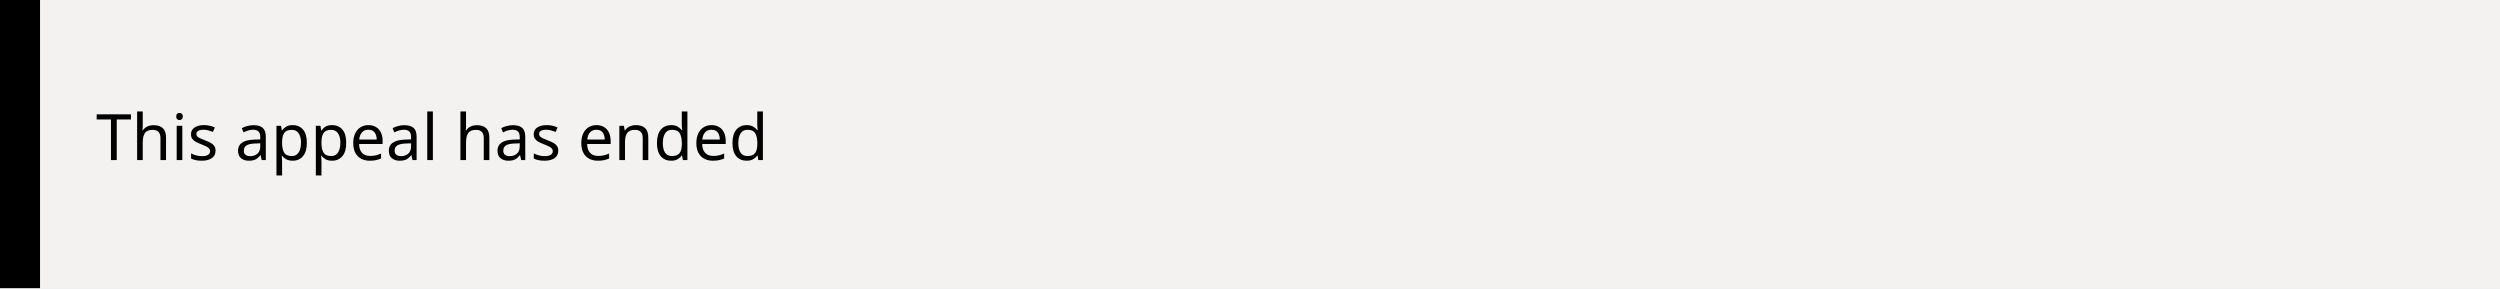
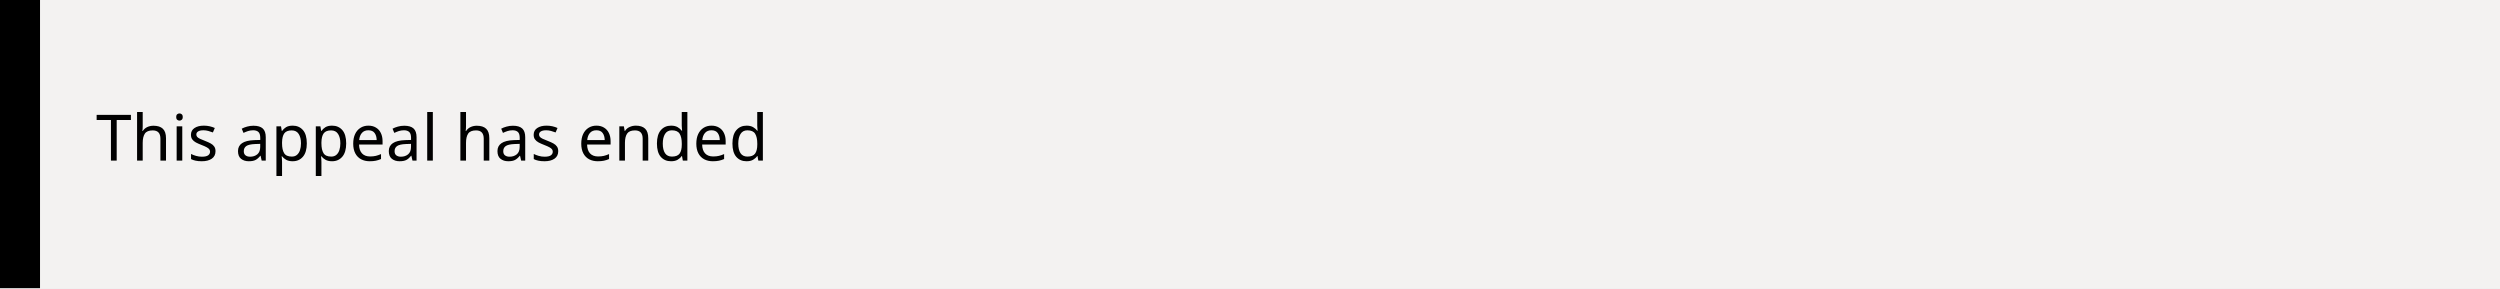
<svg xmlns="http://www.w3.org/2000/svg" version="1.1" id="Layer_1" x="0px" y="0px" width="937px" height="108px" viewBox="0 0 937 108" style="enable-background:new 0 0 937 108;" xml:space="preserve">
  <style type="text/css">
- 	.st0{fill-rule:evenodd;clip-rule:evenodd;fill:#F3F2F1;}
- 	.st1{fill:none;stroke:#008242;stroke-width:3;stroke-miterlimit:10;}
- 	.st2{fill:#008242;}
- 	.st3{fill:#FFFFFF;}
- 	.st4{fill:none;stroke:#FFFFFF;stroke-width:4;stroke-miterlimit:10;}
- 	.st5{fill:#F3F2F1;}
+ 	.st0{fill:#F3F2F1;}
+ 	.st1{fill-rule:evenodd;clip-rule:evenodd;fill:#F3F2F1;}
+ 	.st2{fill:none;stroke:#008242;stroke-width:3;stroke-miterlimit:10;}
+ 	.st3{fill:#008242;}
+ 	.st4{fill:#FFFFFF;}
+ 	.st5{fill:none;stroke:#FFFFFF;stroke-width:4;stroke-miterlimit:10;}
	.st6{fill:#1D70B8;}
	.st7{fill:#F8F8F8;}
	.st8{fill:#FFFFFF;stroke:#979797;stroke-width:3;}
	.st9{fill:#D7D7D7;}
	.st10{fill:none;stroke:#979797;}
	.st11{fill:none;stroke:#979797;stroke-linecap:square;}
	.st12{fill:#C9E1F1;}
	.st13{fill:#FFFFFF;stroke:#000000;stroke-width:3;}
	.st14{fill:none;stroke:#FF0000;stroke-width:2;}
	.st15{fill:#9B9B9B;}
	.st16{fill-rule:evenodd;clip-rule:evenodd;fill:#D8D8D8;}
	.st17{fill:#FFFFFF;stroke:#9B9B9B;}
	.st18{fill:none;stroke:#9B9B9B;}
	.st19{fill:#FFFFFF;stroke:#FF0000;stroke-width:2;}
	.st20{fill-rule:evenodd;clip-rule:evenodd;fill:#F8E71C;}
	.st21{fill-rule:evenodd;clip-rule:evenodd;}
	.st22{fill:none;stroke:#FFFFFF;stroke-width:4;stroke-linecap:square;}
	.st23{fill-rule:evenodd;clip-rule:evenodd;fill:#FFFFFF;}
- 	.st24{fill-rule:evenodd;clip-rule:evenodd;fill:none;}
- 	.st25{font-family:'Arial-BoldMT';}
- 	.st26{font-size:24px;}
- 	.st27{fill-rule:evenodd;clip-rule:evenodd;fill:#00703C;}
- 	.st28{fill:#B10E1E;}
- 	.st29{fill-rule:evenodd;clip-rule:evenodd;fill:#B10E1E;}
- 	.st30{fill-rule:evenodd;clip-rule:evenodd;fill:#B10E1E;stroke:#979797;}
- 	.st31{fill-rule:evenodd;clip-rule:evenodd;fill:#D0021B;}
+ 	.st24{fill-rule:evenodd;clip-rule:evenodd;fill:#00703C;}
+ 	.st25{fill:#B10E1E;}
+ 	.st26{fill-rule:evenodd;clip-rule:evenodd;fill:#B10E1E;}
+ 	.st27{fill-rule:evenodd;clip-rule:evenodd;fill:#B10E1E;stroke:#979797;}
+ 	.st28{fill-rule:evenodd;clip-rule:evenodd;fill:#D0021B;}
+ 	.st29{fill:none;stroke:#DF0A15;stroke-miterlimit:10;}
+ 	.st30{fill:#F7931E;}
+ 	.st31{fill:none;}
+ 	.st32{font-family:'Arial-BoldMT';}
+ 	.st33{font-size:24px;}
</style>
-   <rect id="Rectangle-Copy-21_12_" class="st0" width="937" height="108" />
-   <rect x="36" y="39.4" class="st24" width="277.2" height="29.6" />
-   <text transform="matrix(1 0 0 1 35.9999 60)" class="st25 st26">This appeal has ended</text>
+   <rect id="Rectangle-Copy-21_12_" class="st1" width="937" height="108" />
  <rect id="Rectangle-Copy-22_11_" class="st21" width="15" height="108" />
+   <rect x="36" y="43" class="st31" width="761.1" height="28.4" />
+   <text transform="matrix(1 0 0 1 35.9854 60.2028)" class="st32 st33">This appeal has ended</text>
</svg>
